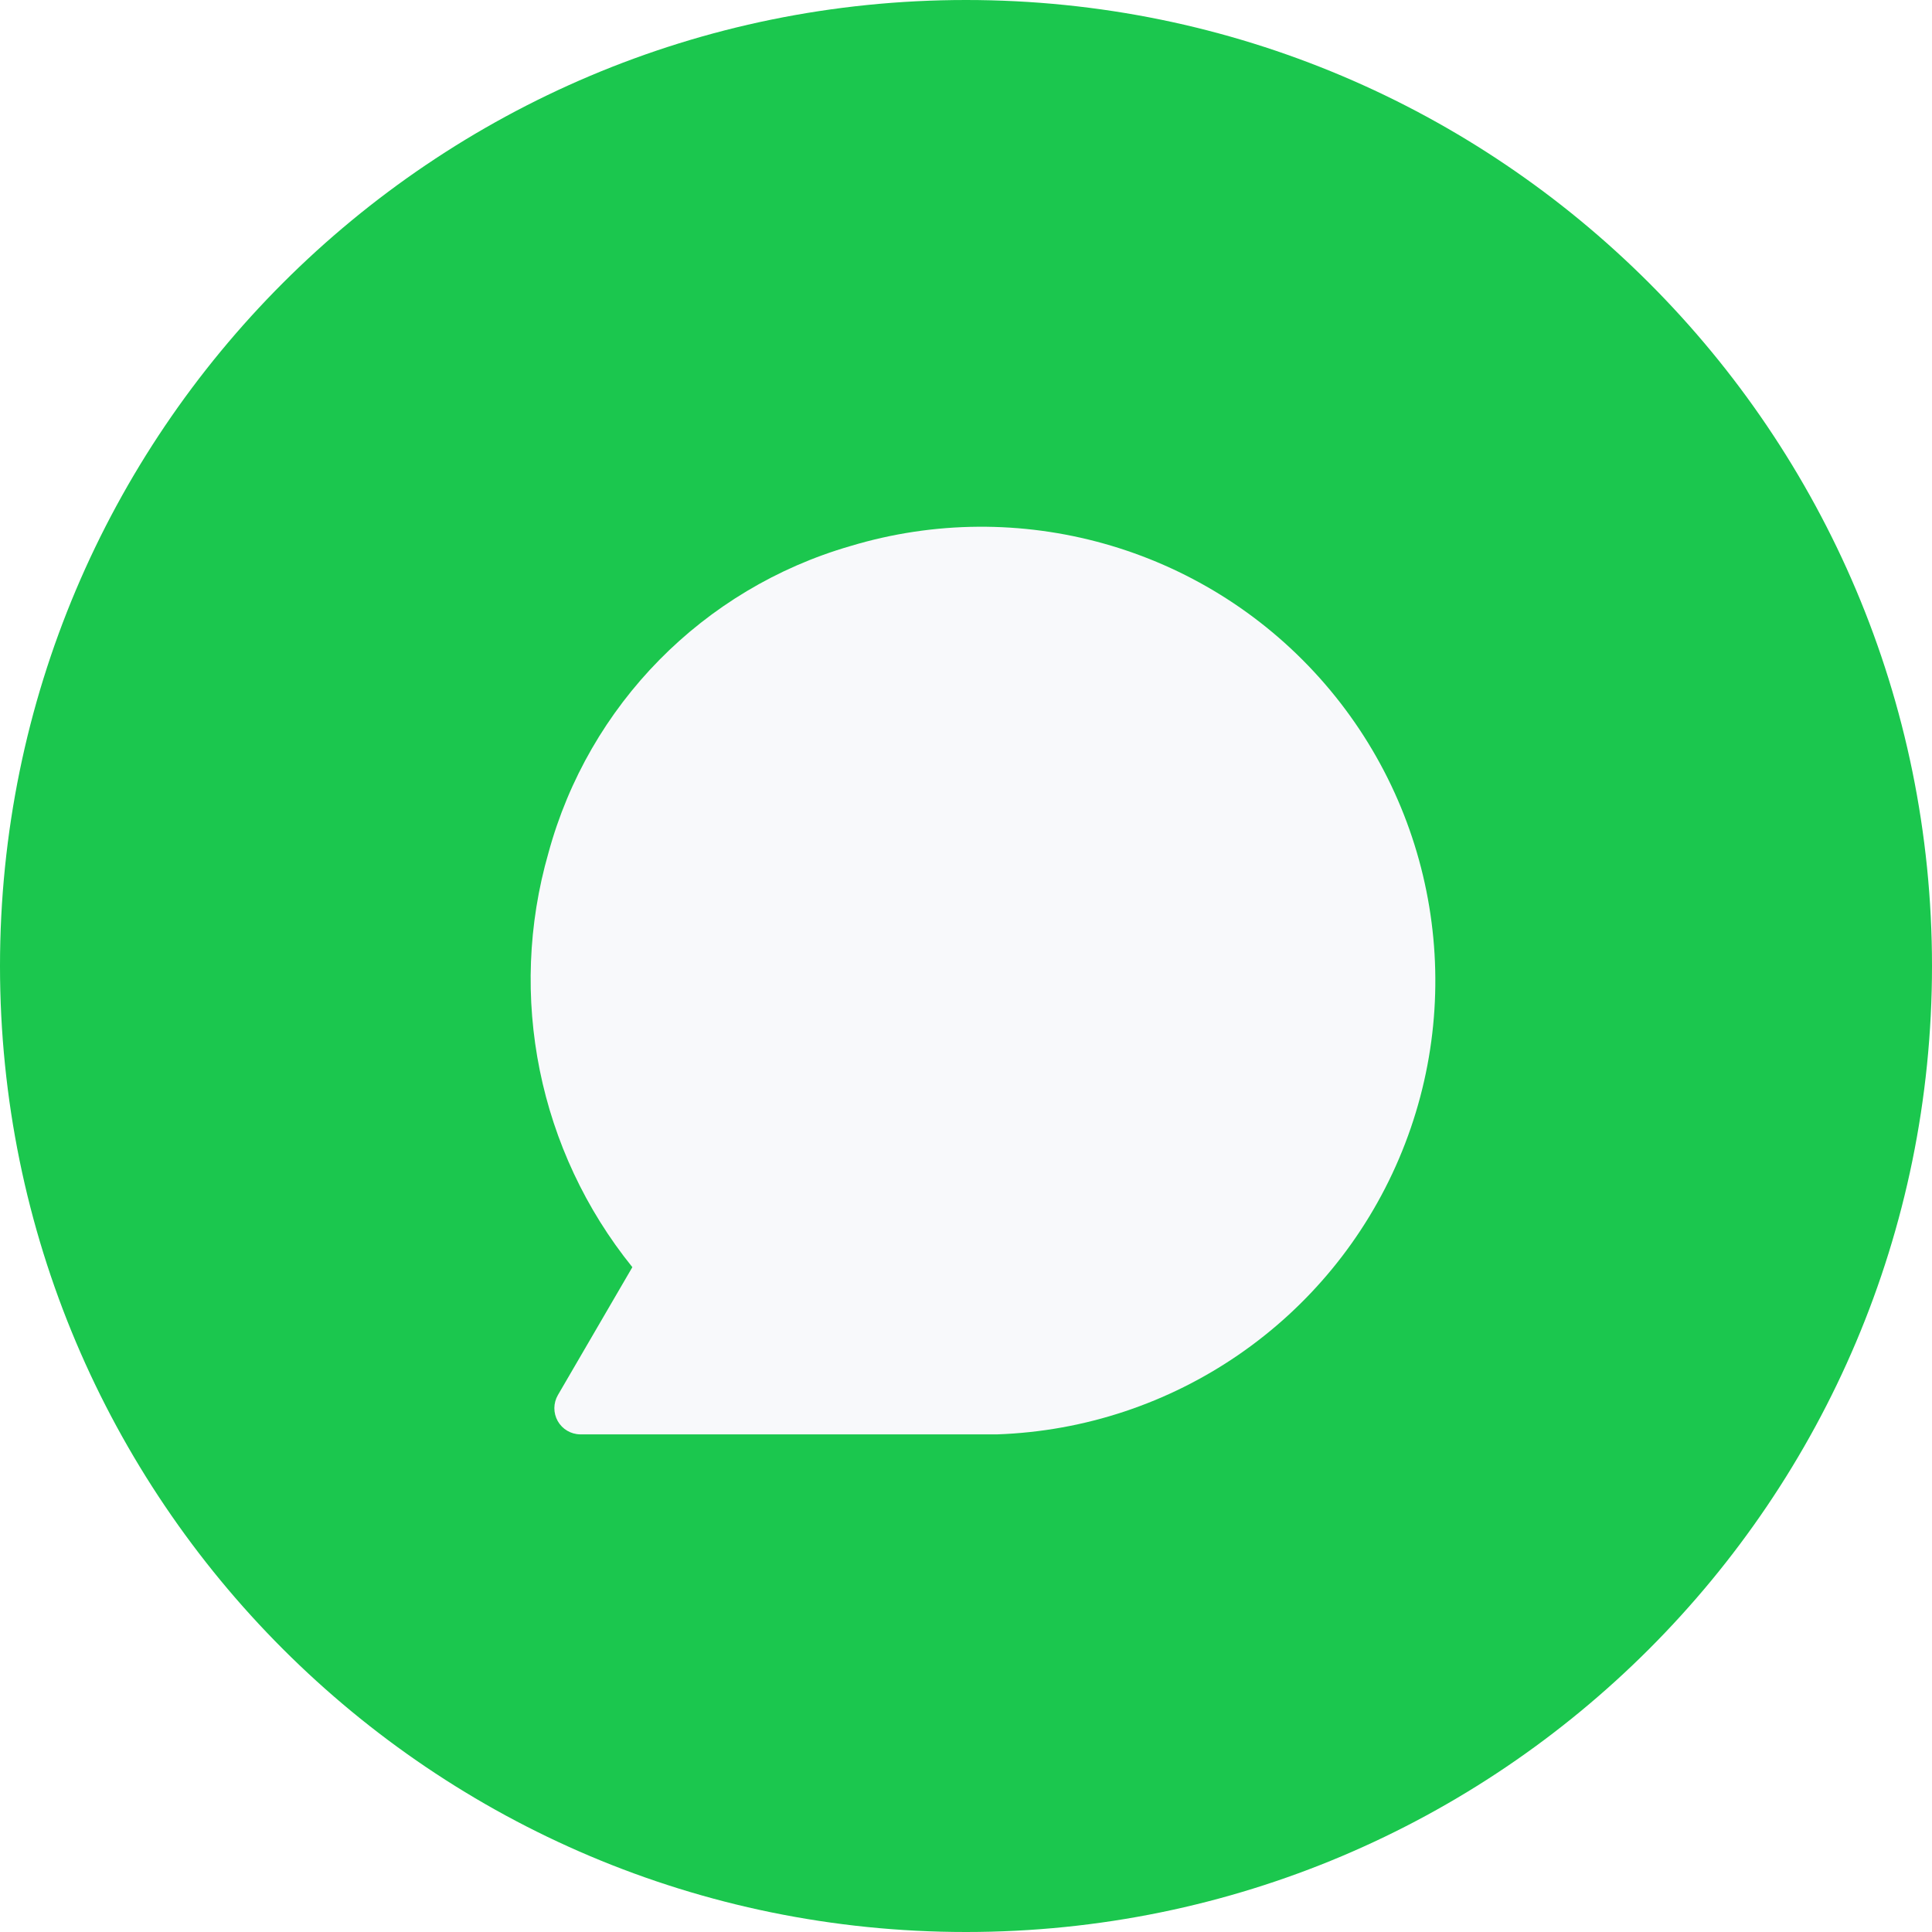
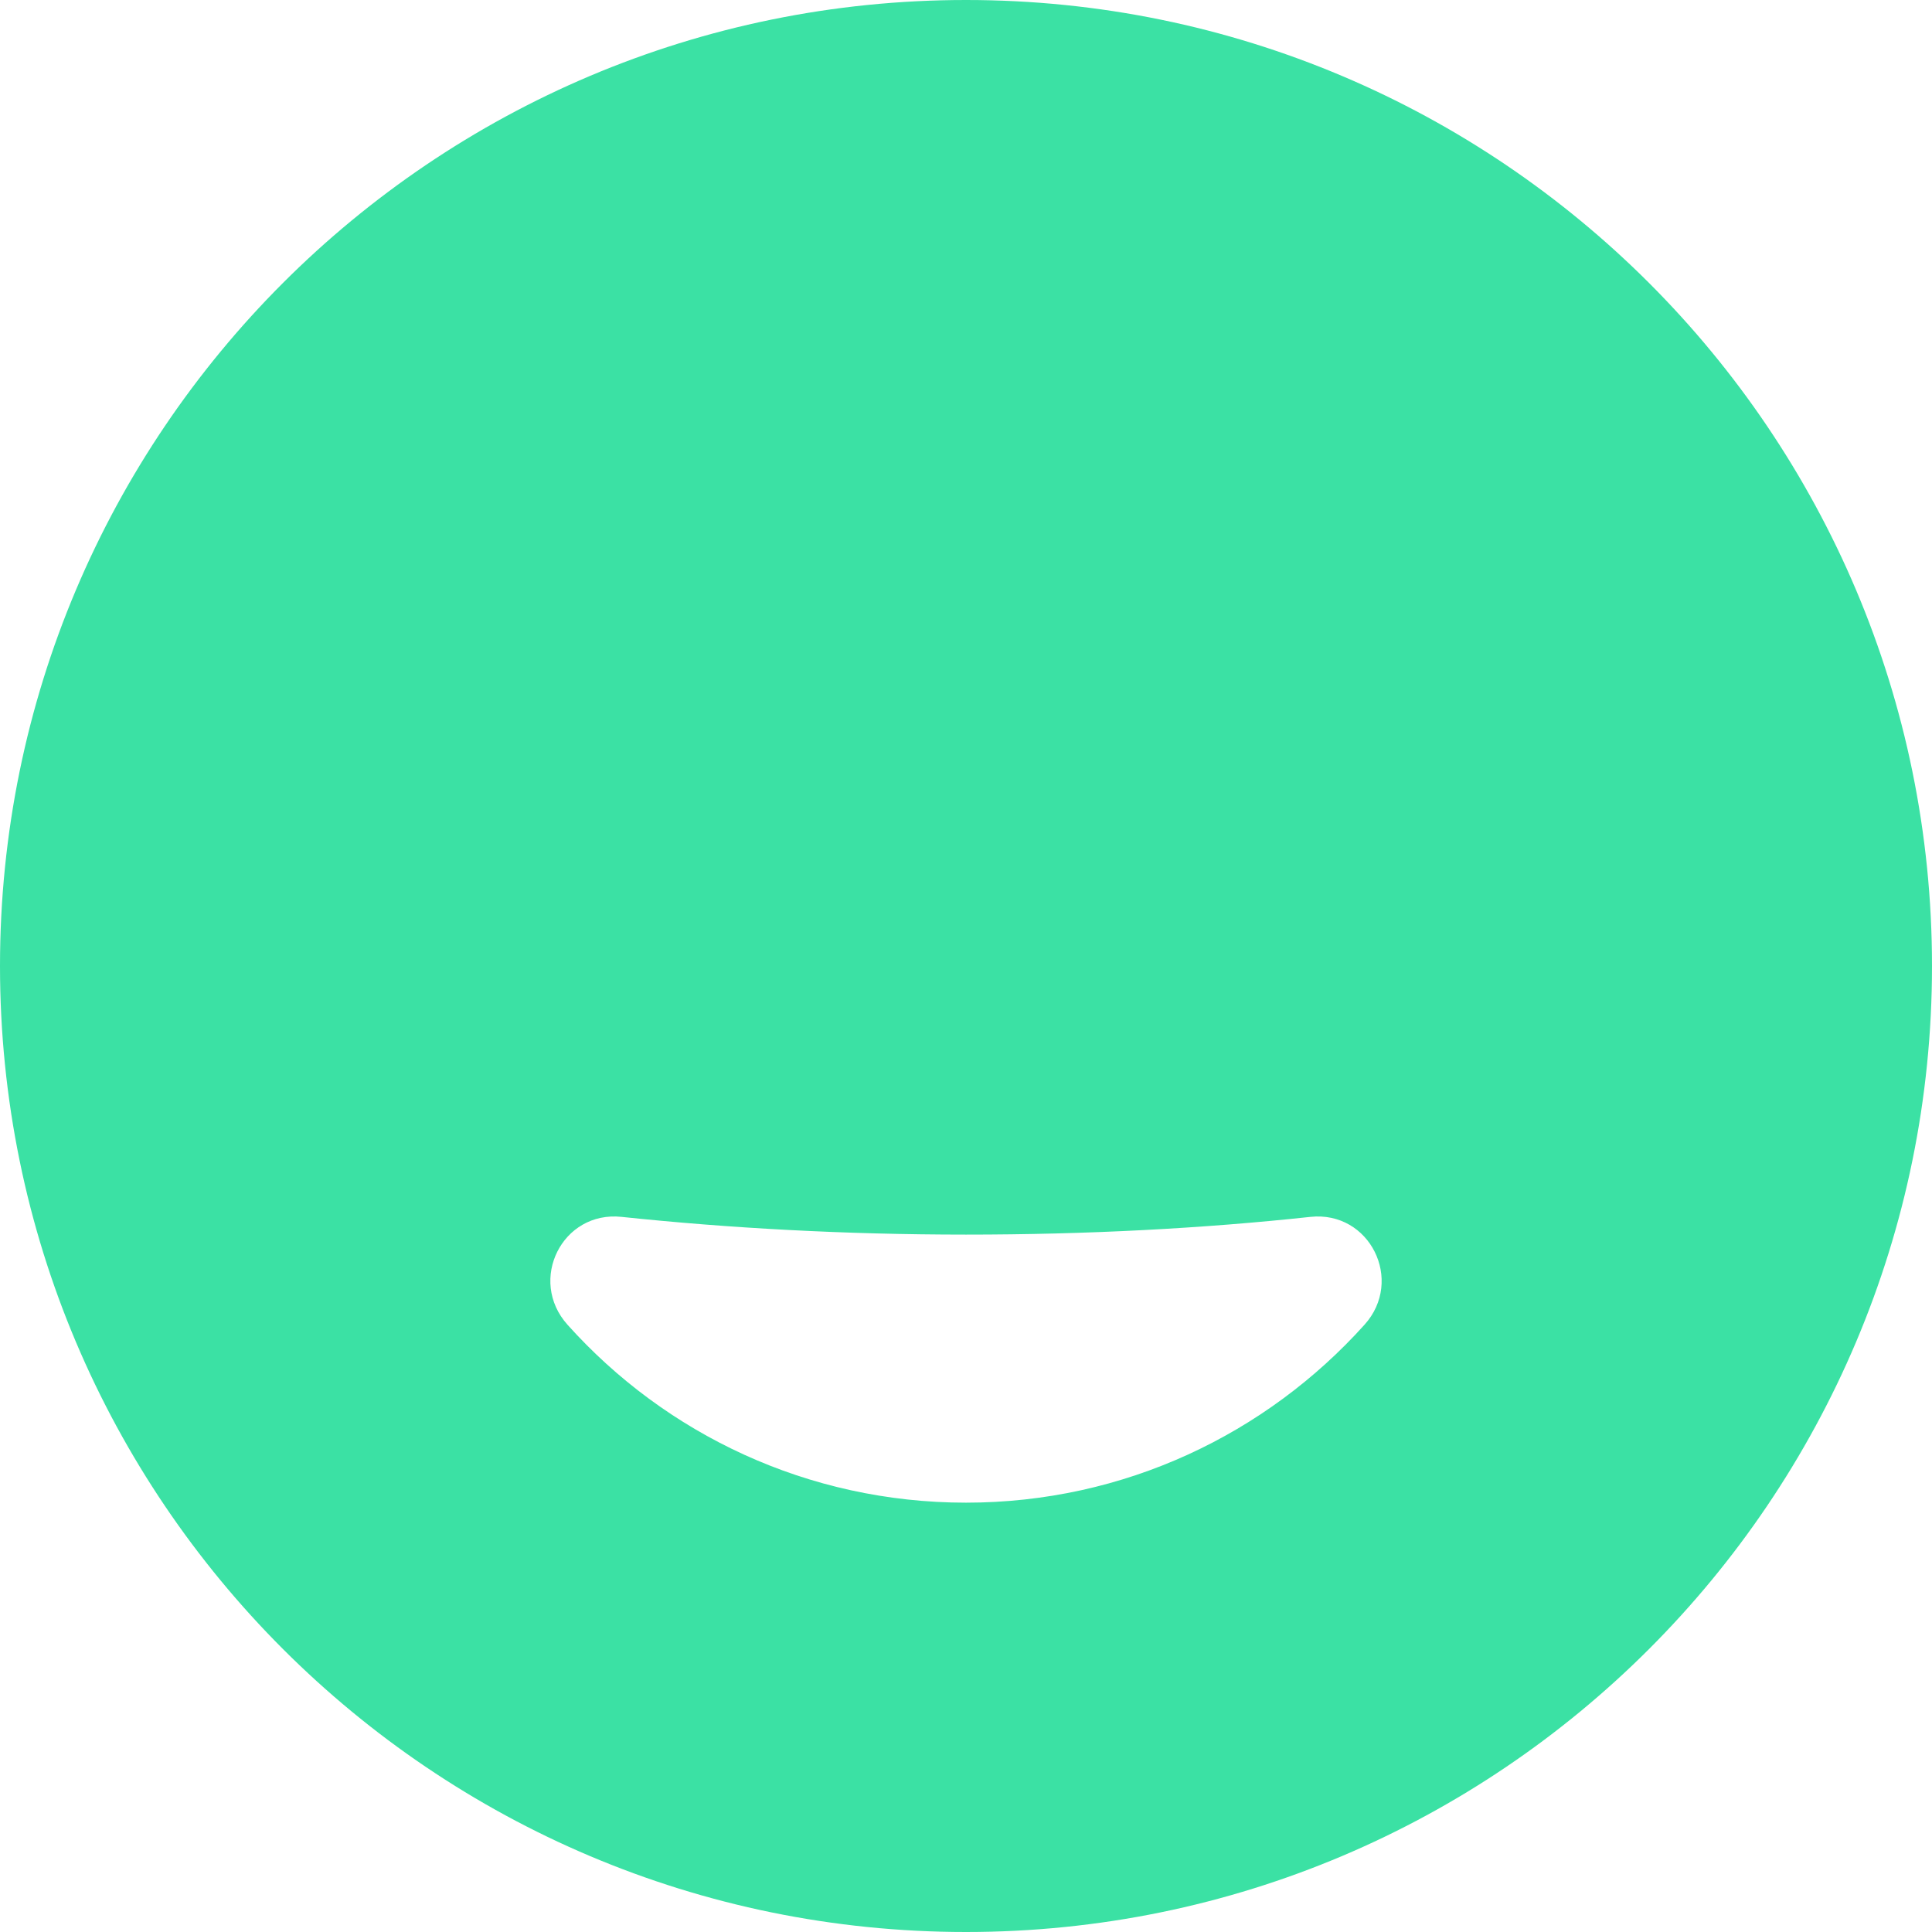
- <svg xmlns="http://www.w3.org/2000/svg" height="26" viewBox="0 0 26 26" width="26">
-   <g data-name="Group 3" id="Group_3" transform="translate(-139 -627.107)">
-     <circle cx="13" cy="13" data-name="Ellipse 1" fill="#1bc74e" id="Ellipse_1" r="13" transform="translate(139 627.107)" />
-     <path d="M113.773,67.135a6.165,6.165,0,0,1-1.129-5.576,5.914,5.914,0,0,1,4.062-4.128,6.109,6.109,0,1,1,1.978,11.954l0,0h-5.613a.352.352,0,0,1-.3-.529Z" data-name="Path 14" fill="#f8f9fb" id="Path_14" transform="translate(33.737 577.025)" />
-   </g>
+ <svg xmlns="http://www.w3.org/2000/svg" width="72" height="72" viewBox="0 0 72 72" fill="none">
+   <path fill="#3BE1A4" d="M36 0C55.88 0 72 16.12 72 36C72 55.88 55.88 72 36 72C16.12 72 0 55.88 0 36C0 16.12 16.12 0 36 0ZM48.83 45.35C44.85 45.78 40.52 46.01 36 46.01C31.48 46.01 27.16 45.77 23.17 45.35C20.95 45.11 19.66 47.71 21.15 49.37C24.8 53.44 30.1 56 36 56C41.9 56 47.19 53.44 50.85 49.37C52.34 47.72 51.05 45.11 48.83 45.35Z" />
</svg>
